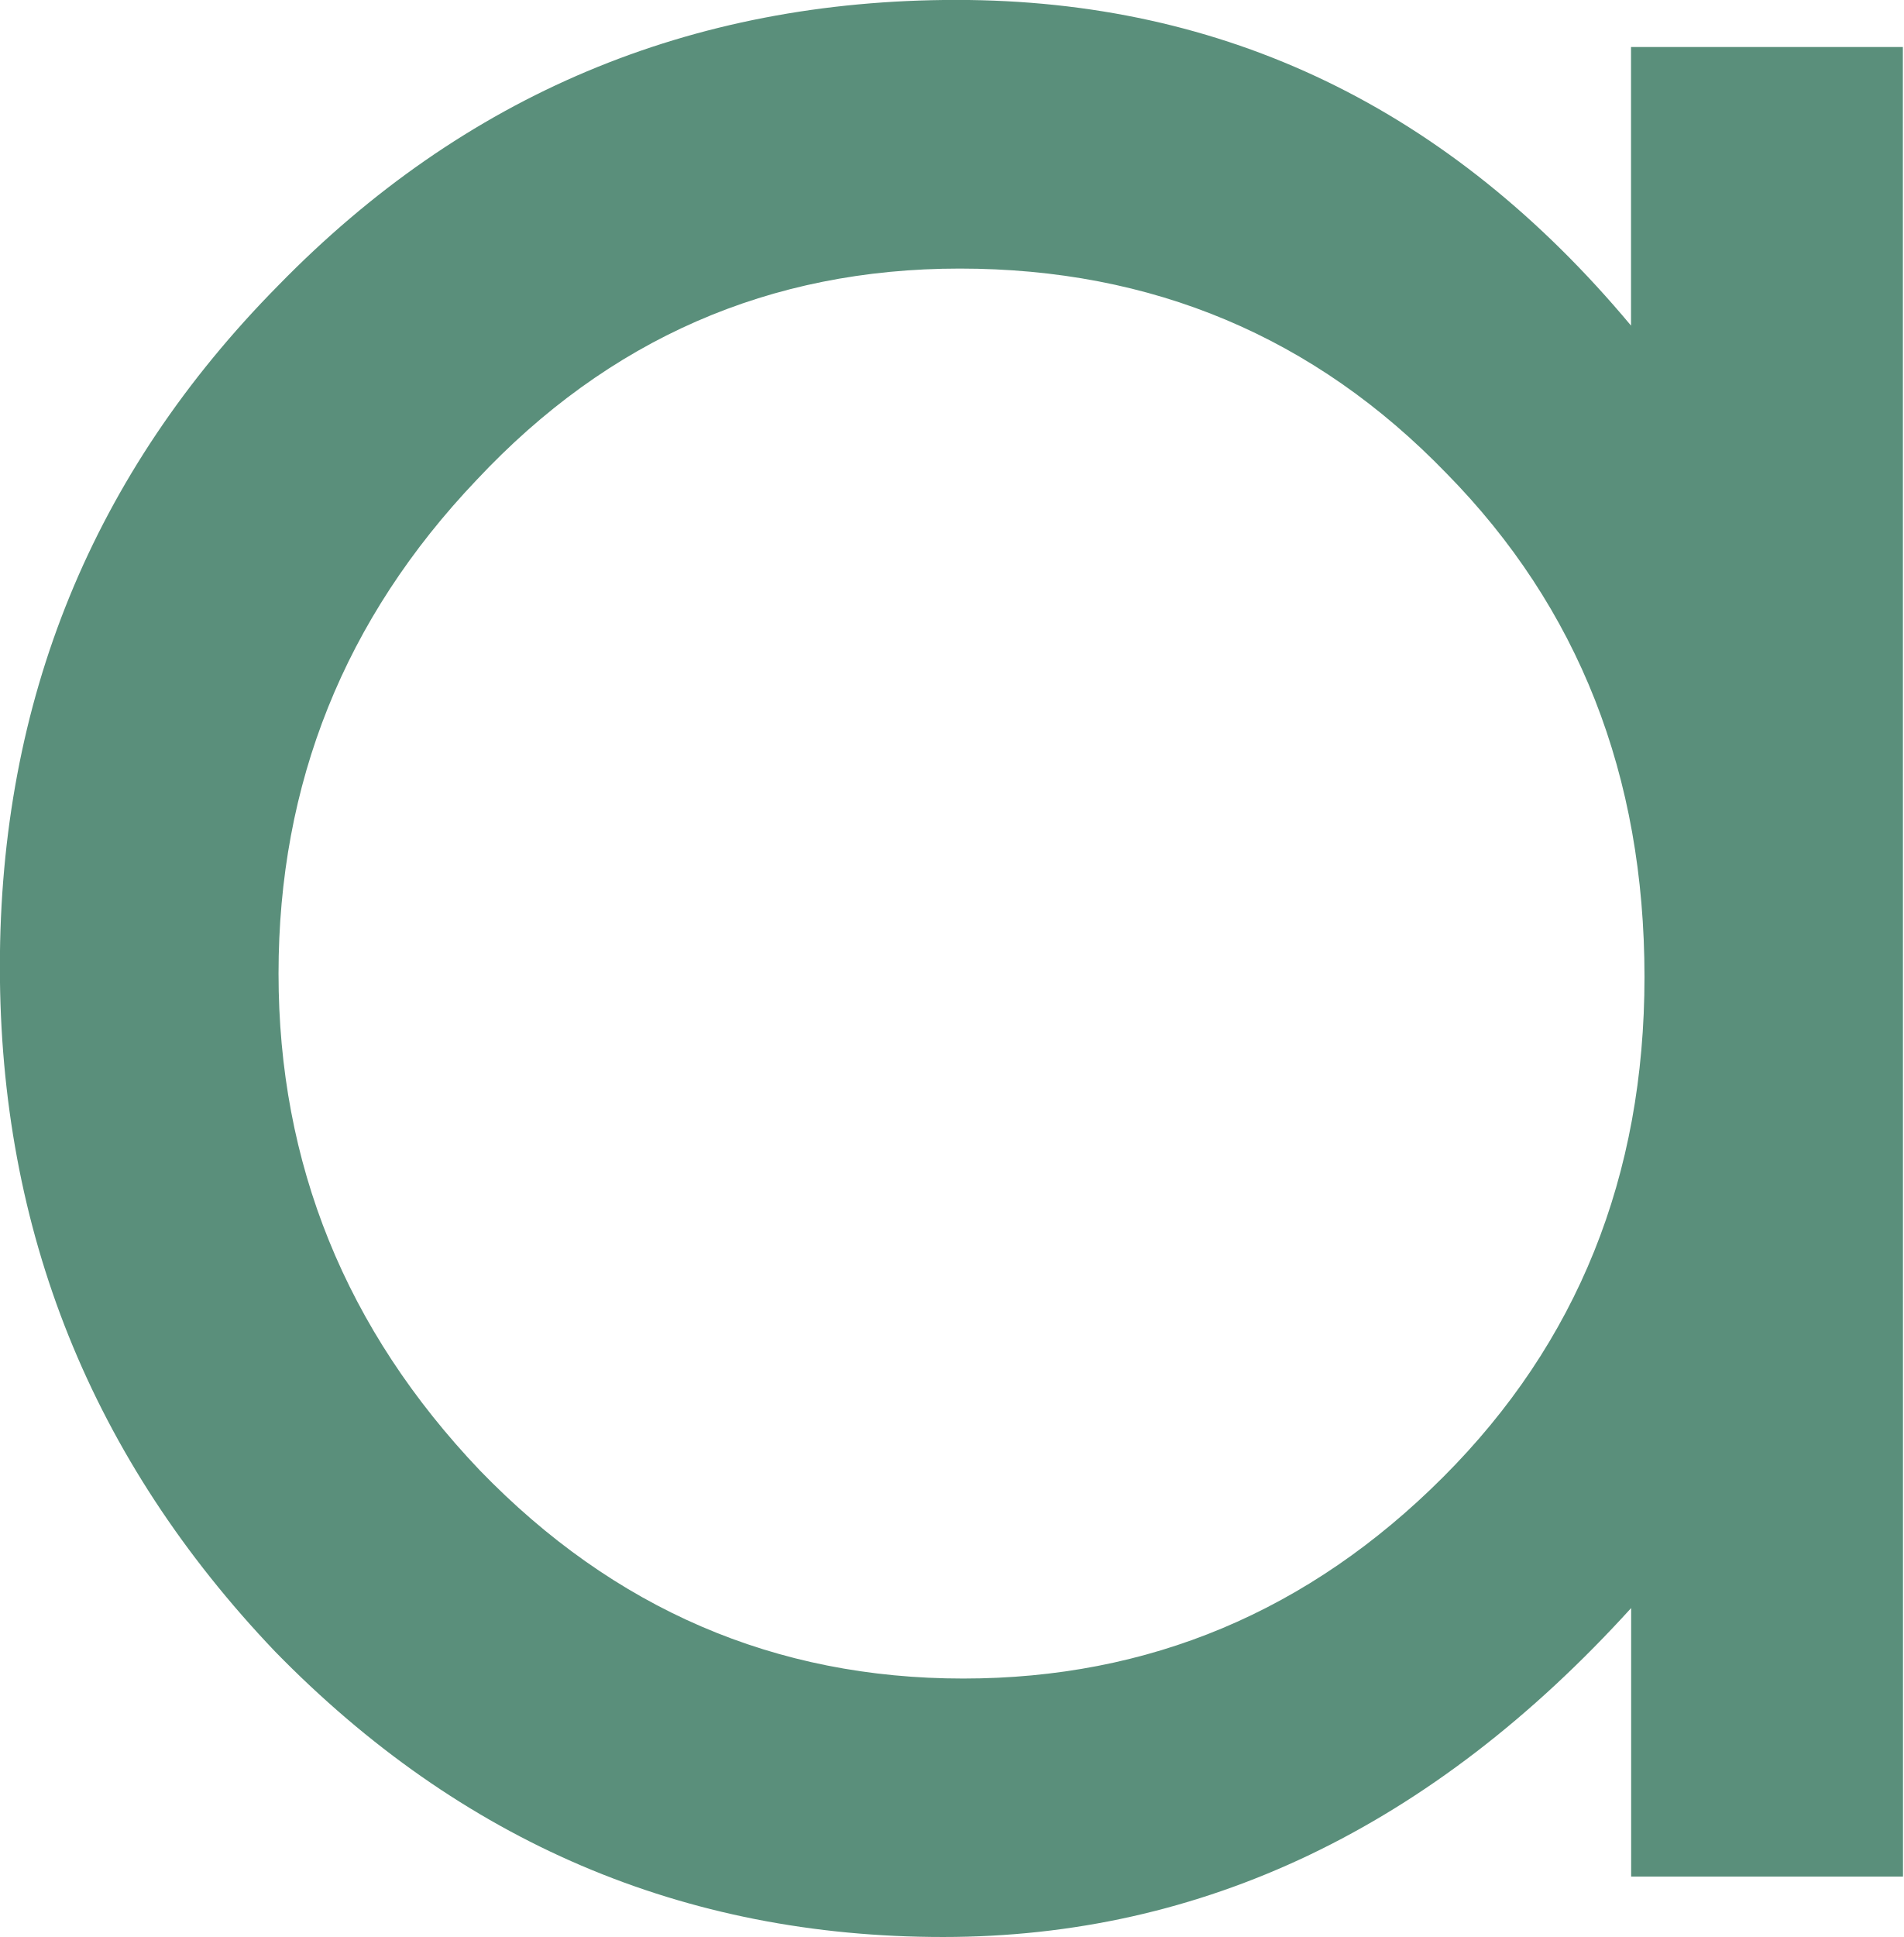
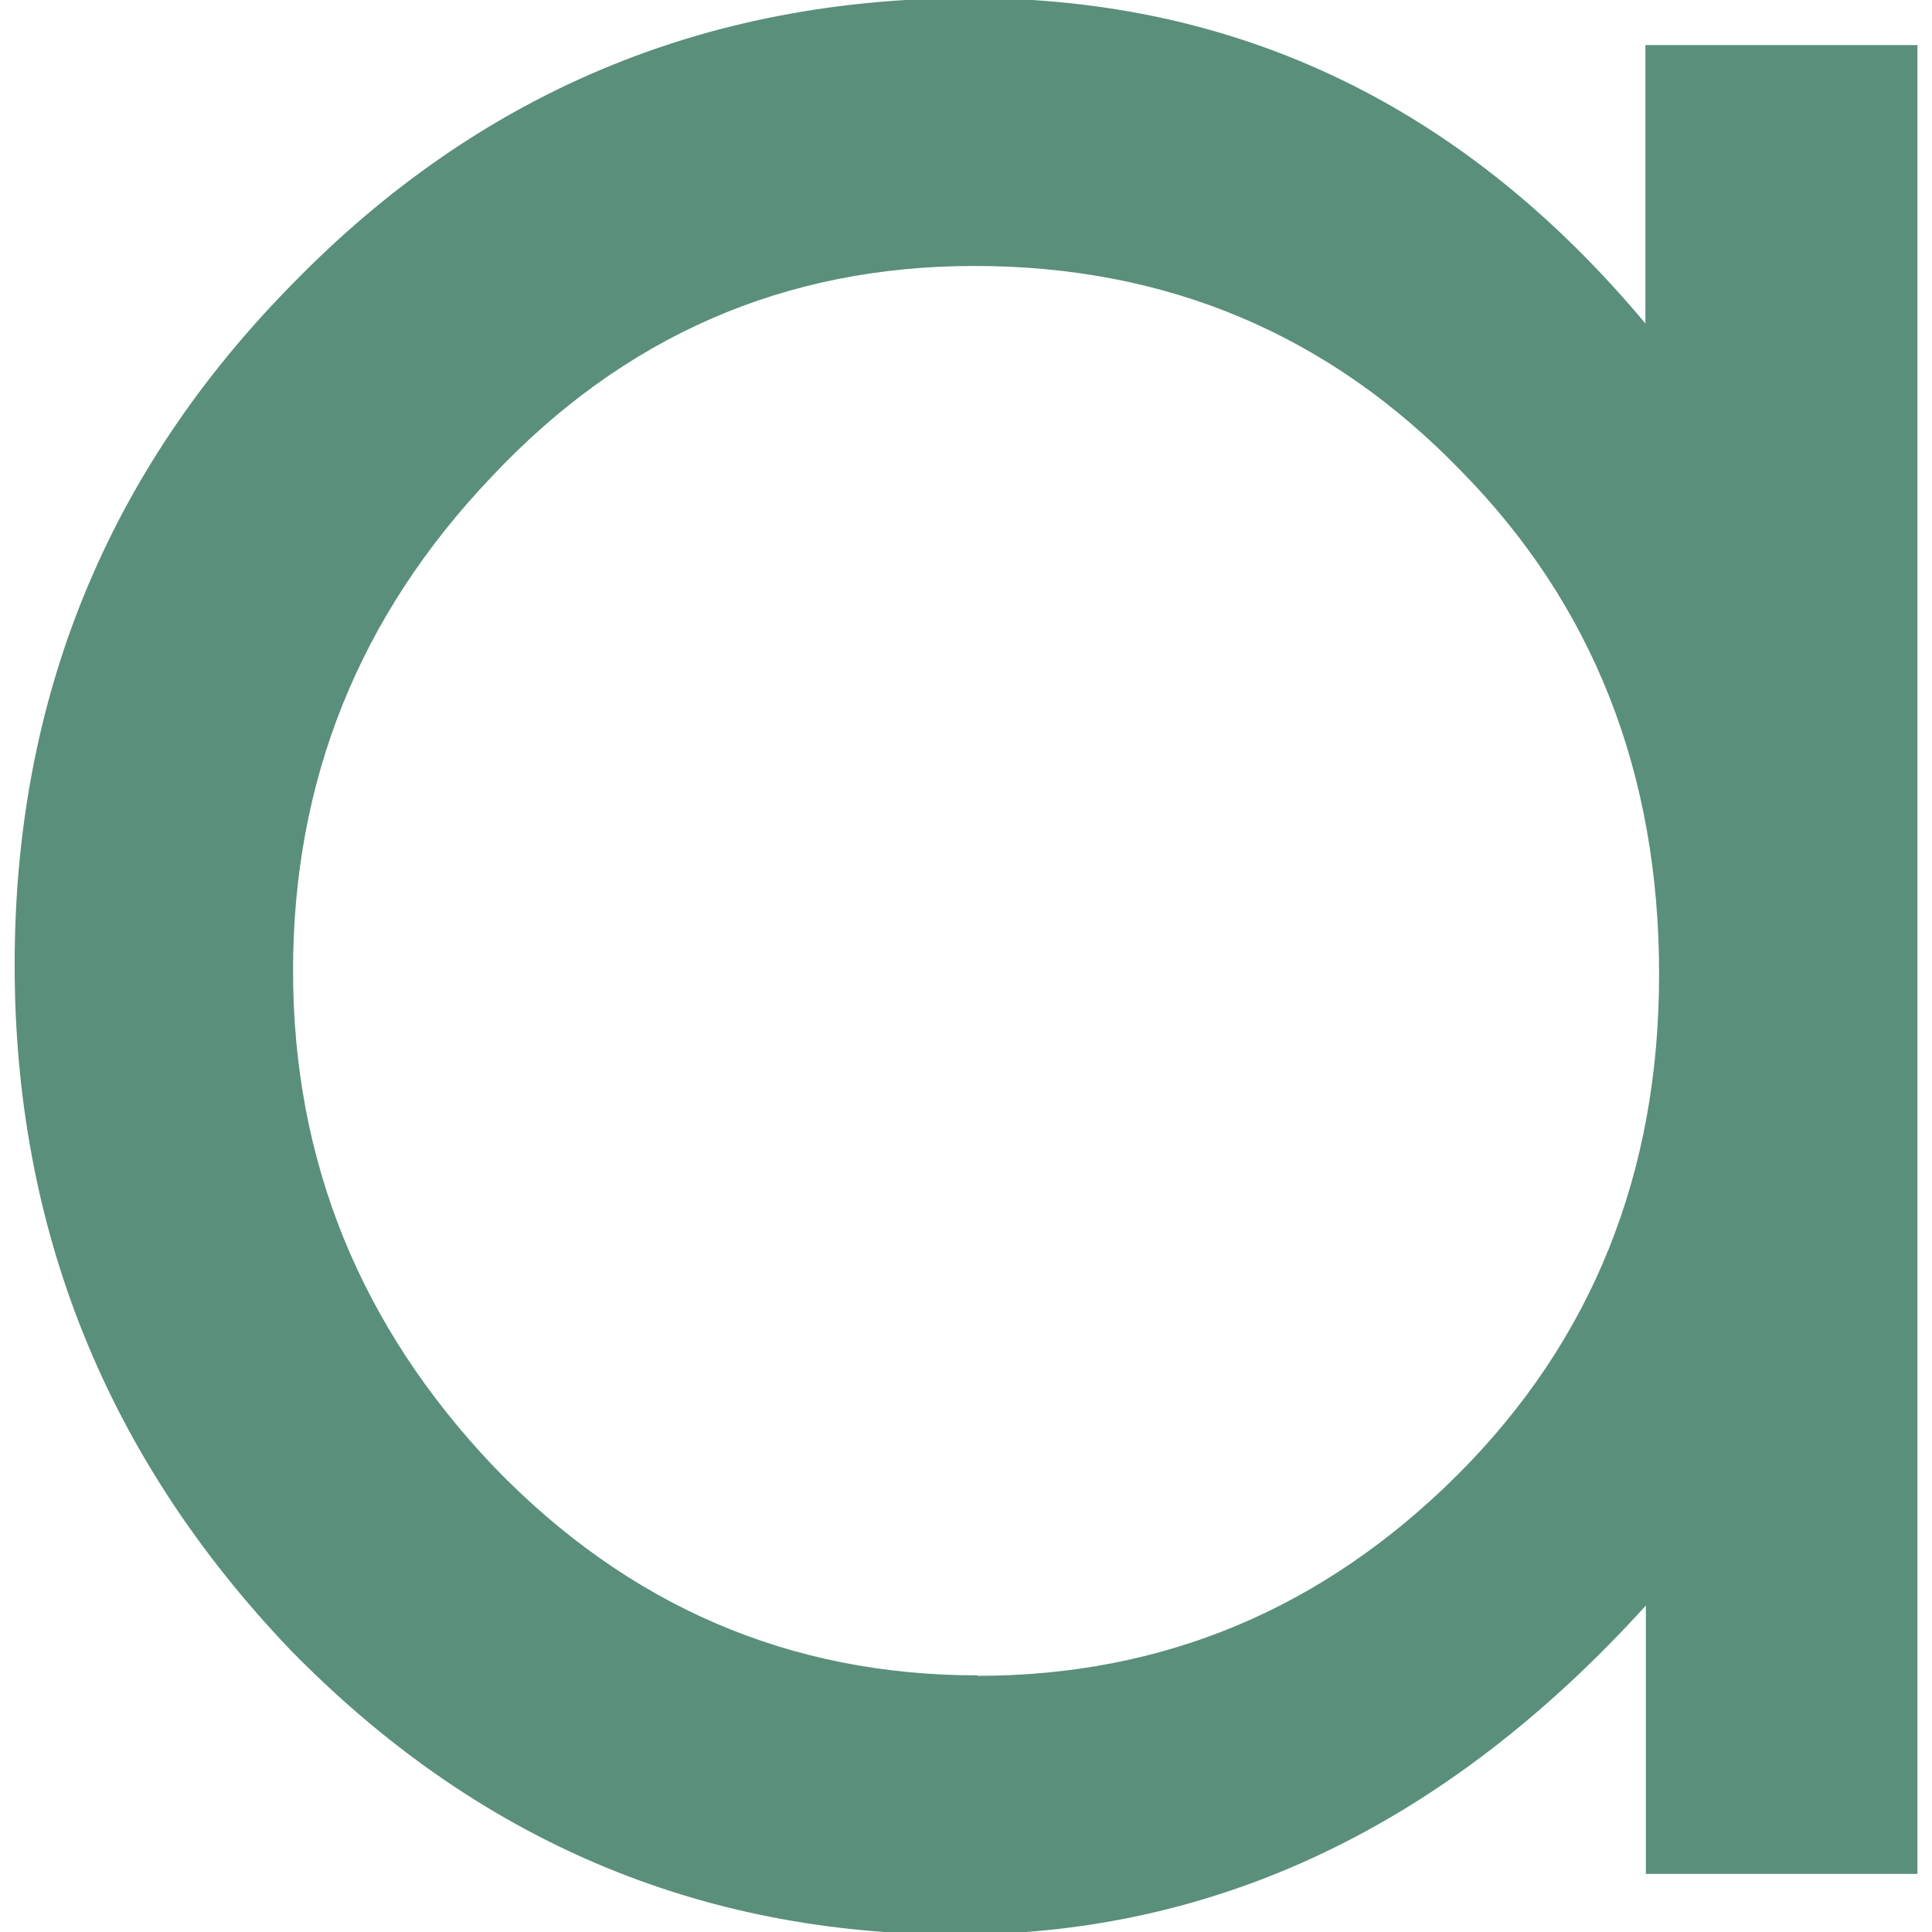
- <svg xmlns="http://www.w3.org/2000/svg" xmlns:xlink="http://www.w3.org/1999/xlink" width="4.001mm" height="4.071mm" viewBox="0 0 4.001 4.071" version="1.1" id="svg1">
+ <svg xmlns="http://www.w3.org/2000/svg" xmlns:xlink="http://www.w3.org/1999/xlink" width="16" height="16" viewBox="0 0 4.233 4.233" version="1.1" id="svg1">
  <defs id="defs1">
    <linearGradient id="linearGradient14">
      <stop style="stop-color:#000000;stop-opacity:1;" offset="0" id="stop14" />
      <stop style="stop-color:#000000;stop-opacity:0;" offset="1" id="stop15" />
    </linearGradient>
    <linearGradient id="swatch12">
      <stop style="stop-color:#000000;stop-opacity:1;" offset="0" id="stop13" />
    </linearGradient>
    <rect x="123.667" y="261.604" width="85.379" height="35.371" id="rect1" />
    <linearGradient xlink:href="#linearGradient14" id="linearGradient15" x1="124.868" y1="278.844" x2="205.721" y2="278.844" gradientUnits="userSpaceOnUse" />
  </defs>
  <g id="layer1" transform="translate(-43.45992,-57.72328)">
-     <path d="m 139.988,286.27 h -2.16 v -2.133 q -2.373,2.613 -5.467,2.613 -3.093,0 -5.307,-2.267 -2.187,-2.293 -2.187,-5.44 0,-3.173 2.213,-5.413 2.213,-2.267 5.387,-2.267 3.2,0 5.36,2.587 v -2.213 h 2.16 z m -7.467,-1.573 q 2.213,0 3.813,-1.6 1.6,-1.6 1.6,-3.973 0,-2.4 -1.573,-4 -1.573,-1.627 -3.867,-1.627 -2.267,0 -3.84,1.68 -1.573,1.653 -1.573,3.92 0,2.267 1.6,3.947 1.6,1.653 3.84,1.653 z" id="text1" style="font-size:26.667px;font-family:'Heiti SC';-inkscape-font-specification:'Heiti SC, Normal';white-space:pre;fill:#5a8f7b" transform="matrix(0.2645833,0,0,0.2645833,10.42194,-14.07499)" aria-label="a" />
+     <path d="M 47.661,61.829 H 47.066 v -0.588 q -0.654,0.721 -1.508,0.721 -0.853,0 -1.463,-0.625 -0.603,-0.632 -0.603,-1.5 0,-0.875 0.61,-1.493 0.61,-0.625 1.485,-0.625 0.882,0 1.478,0.713 v -0.61 h 0.596 z m -2.059,-0.434 q 0.61,0 1.052,-0.441 0.441,-0.441 0.441,-1.096 0,-0.662 -0.434,-1.103 -0.434,-0.449 -1.066,-0.449 -0.625,0 -1.059,0.463 -0.434,0.456 -0.434,1.081 0,0.625 0.441,1.088 0.441,0.456 1.059,0.456 z" id="text1" style="font-size:26.667px;font-family:'Heiti SC';-inkscape-font-specification:'Heiti SC, Normal';white-space:pre;fill:#5a8f7b;stroke-width:0.276" aria-label="a" />
  </g>
</svg>
